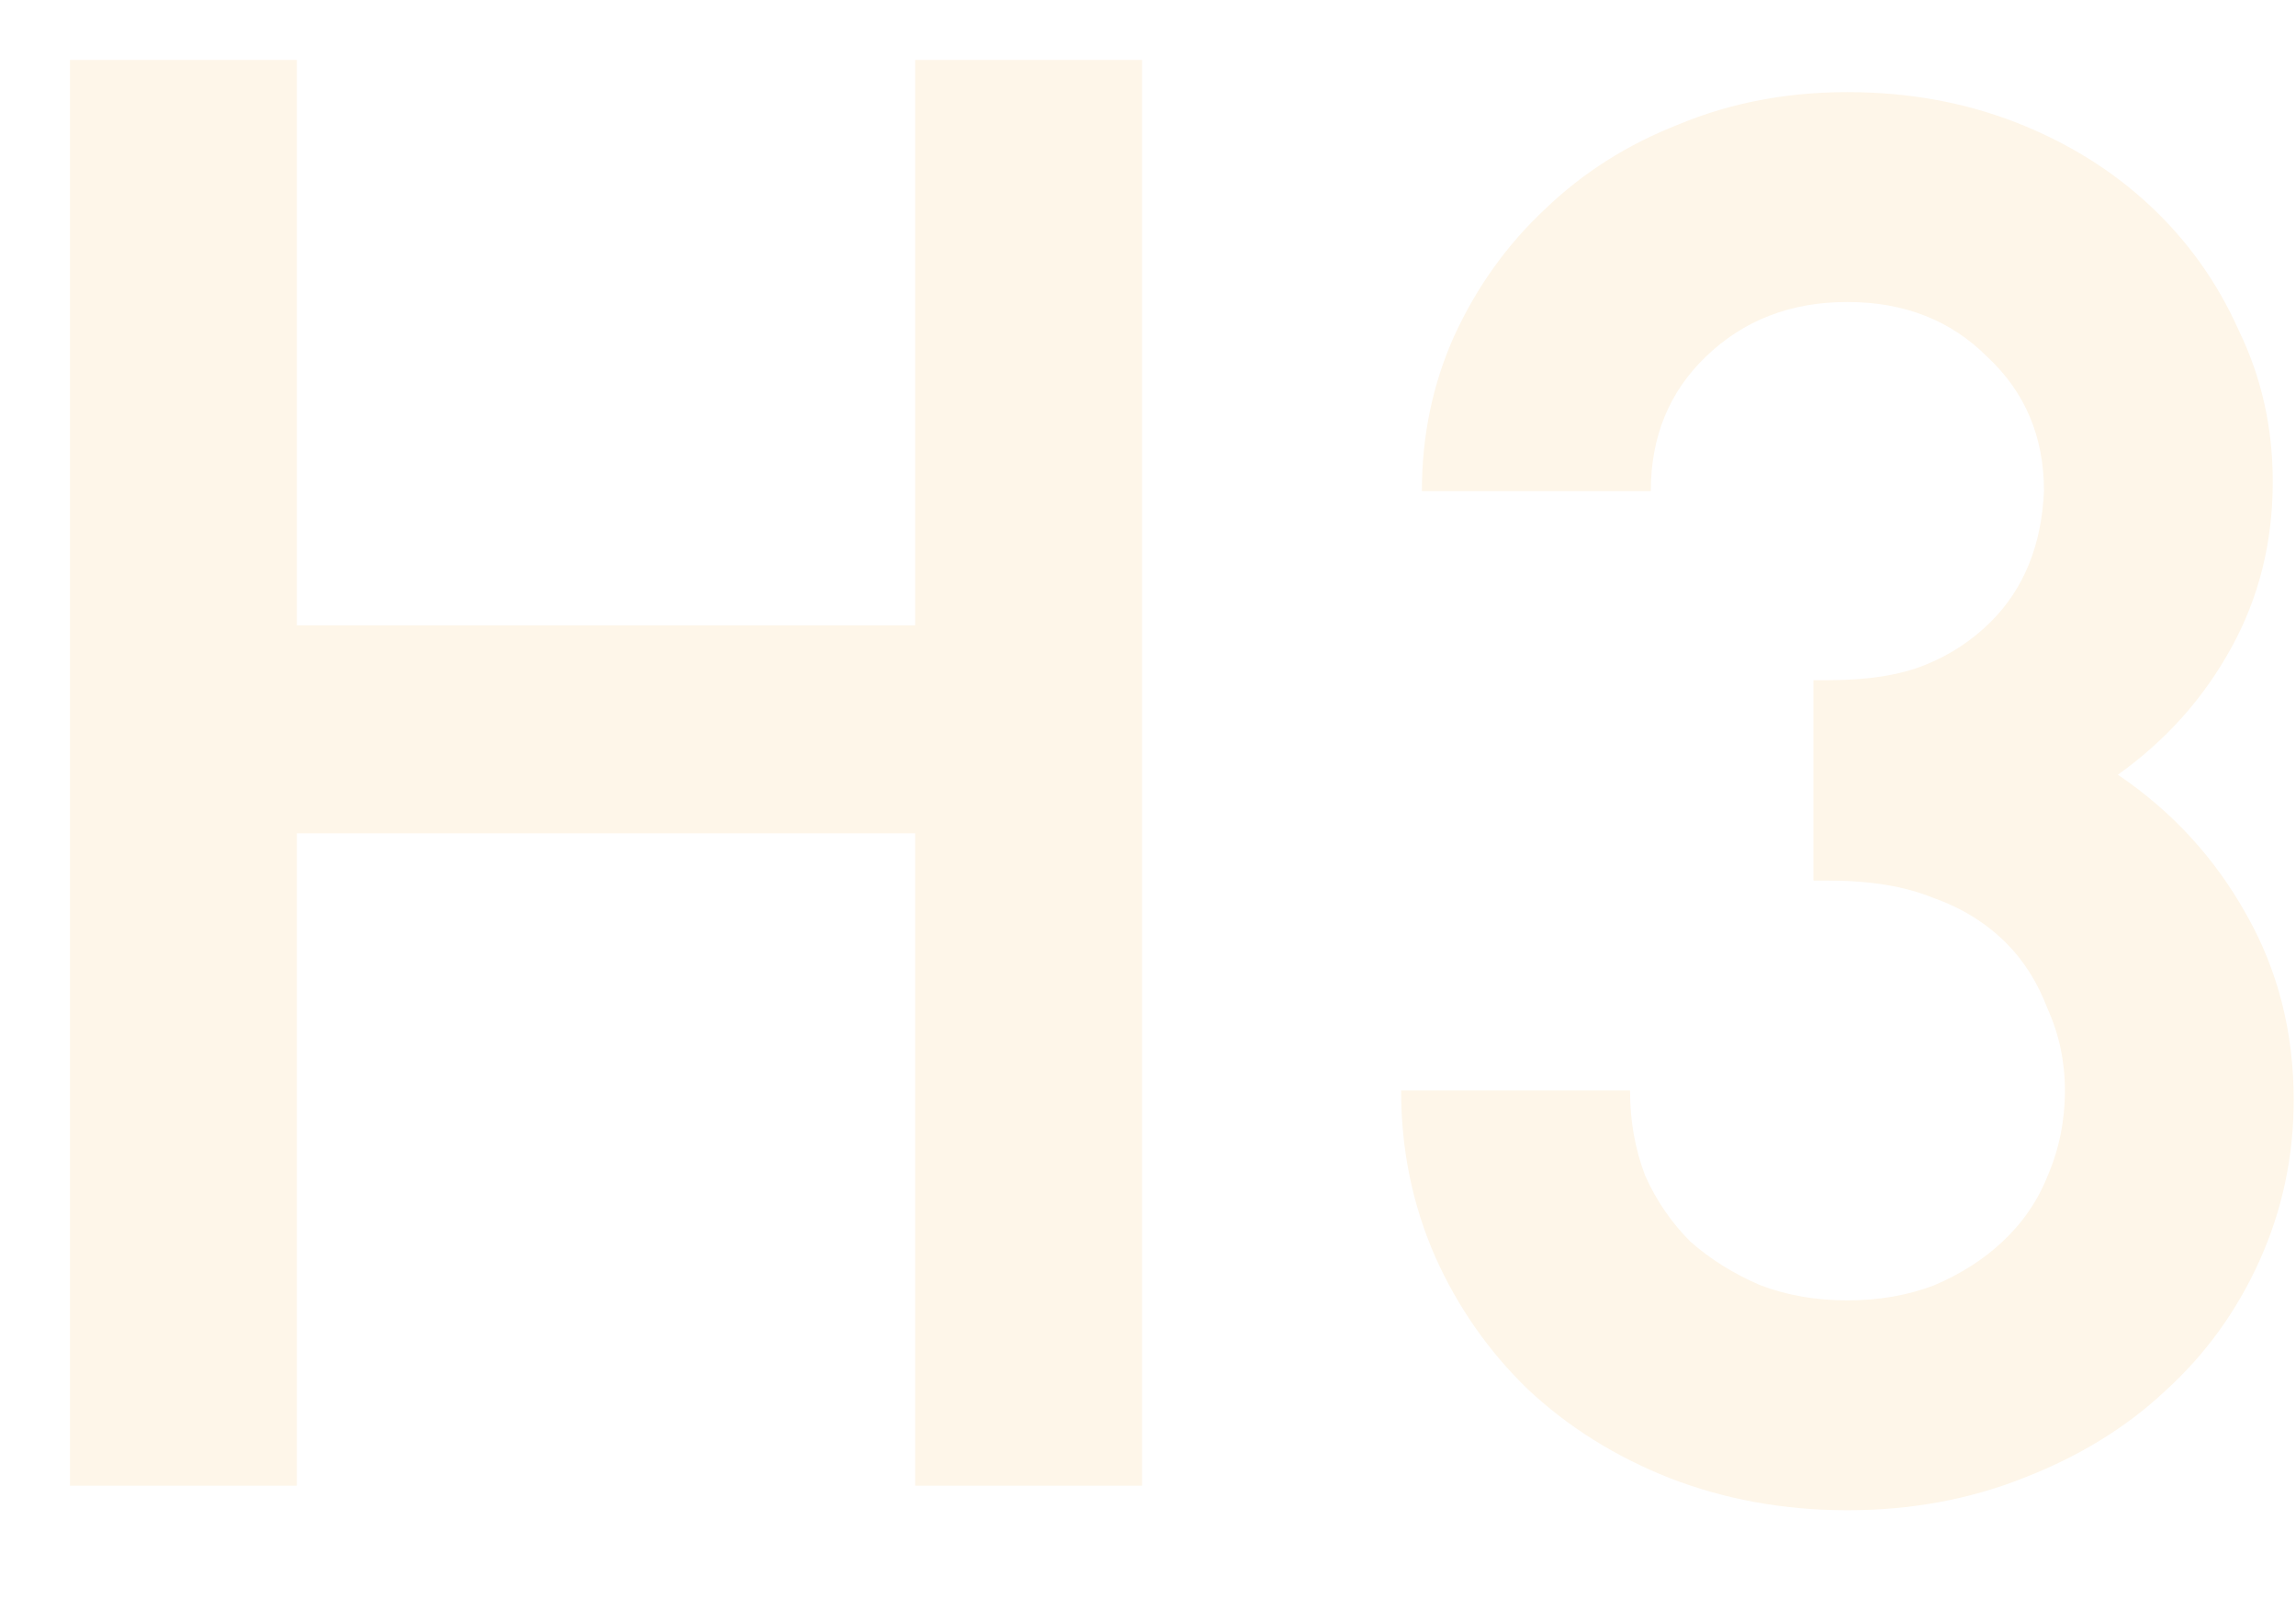
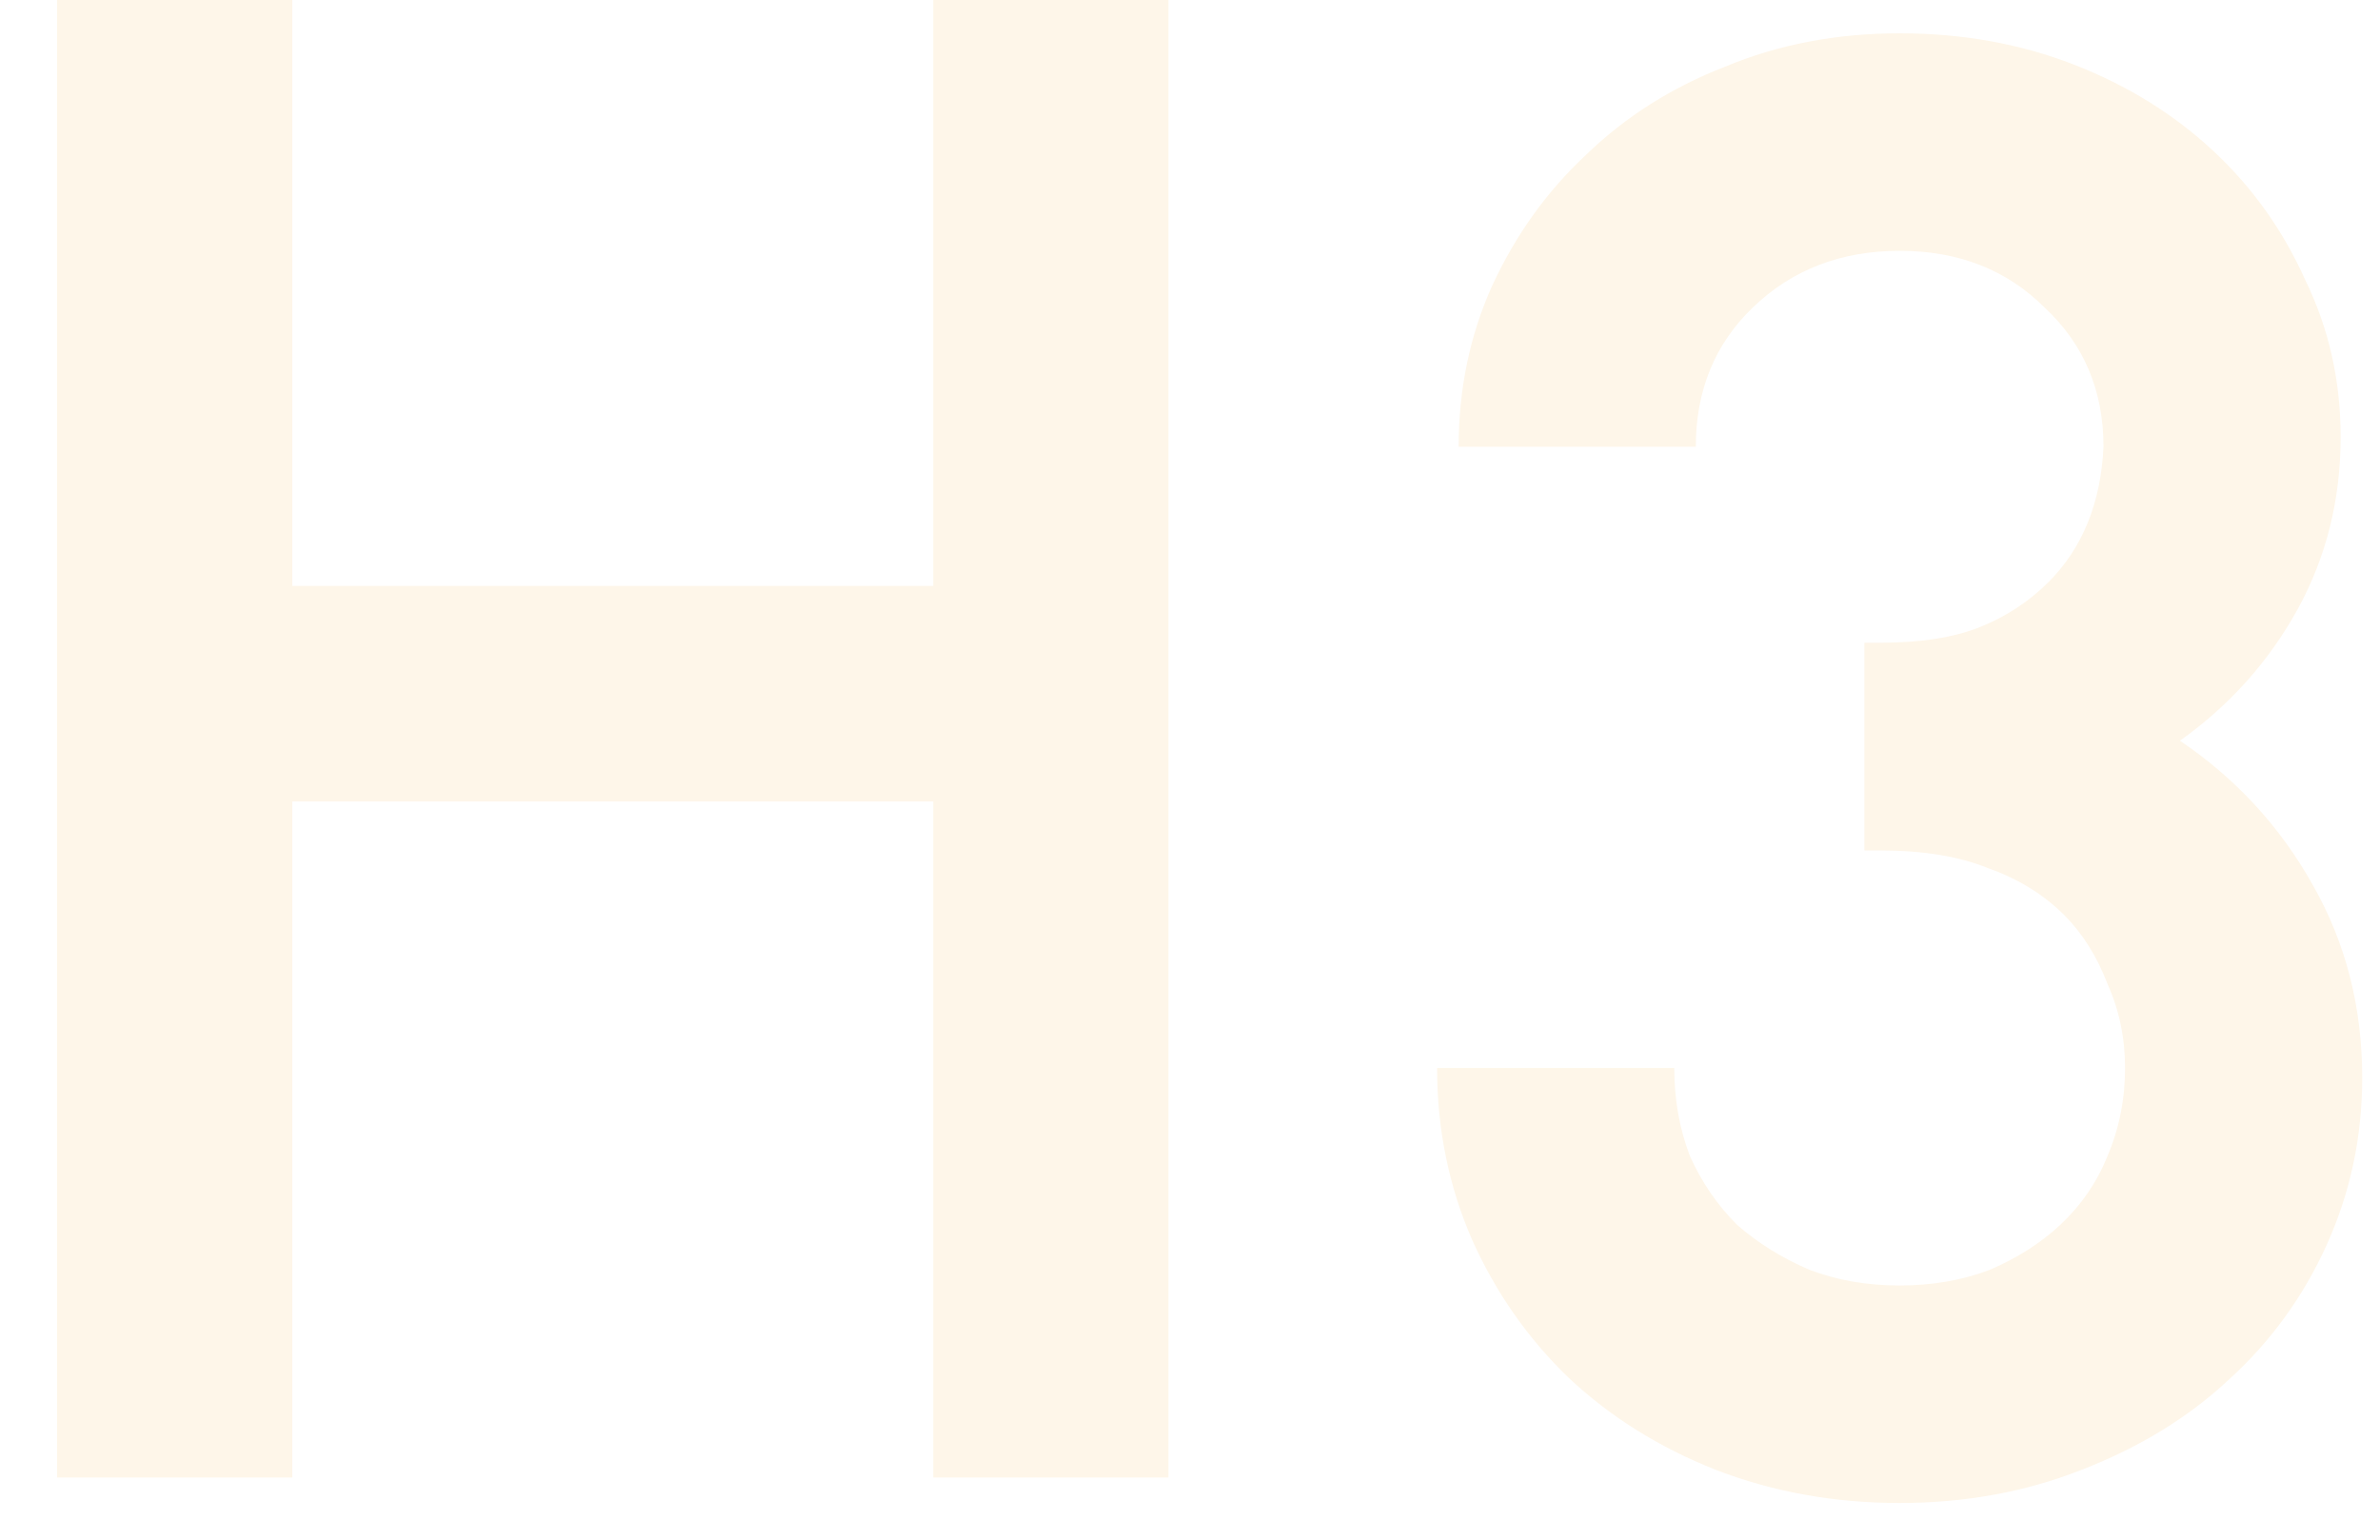
- <svg xmlns="http://www.w3.org/2000/svg" width="17" height="12" viewBox="0 0 17 12" fill="none">
-   <path d="M2.198 0.444V4.63H6.776V0.444H8.456V11H6.776V6.17H2.198V11H0.518V0.444H2.198ZM15.681 5.736C16.082 6.007 16.399 6.352 16.633 6.772C16.866 7.183 16.983 7.64 16.983 8.144C16.983 8.564 16.898 8.961 16.73 9.334C16.562 9.707 16.329 10.029 16.03 10.3C15.741 10.571 15.391 10.785 14.98 10.944C14.579 11.103 14.145 11.182 13.678 11.182C13.212 11.182 12.773 11.103 12.363 10.944C11.961 10.785 11.611 10.566 11.312 10.286C11.023 10.006 10.794 9.679 10.627 9.306C10.459 8.923 10.374 8.513 10.374 8.074H12.069C12.069 8.298 12.106 8.508 12.181 8.704C12.264 8.891 12.377 9.054 12.517 9.194C12.666 9.325 12.838 9.432 13.034 9.516C13.23 9.591 13.445 9.628 13.678 9.628C13.912 9.628 14.127 9.591 14.322 9.516C14.518 9.432 14.687 9.325 14.826 9.194C14.976 9.054 15.088 8.891 15.162 8.704C15.246 8.508 15.289 8.298 15.289 8.074C15.289 7.859 15.246 7.659 15.162 7.472C15.088 7.276 14.985 7.113 14.854 6.982C14.705 6.833 14.523 6.721 14.309 6.646C14.103 6.562 13.847 6.52 13.539 6.52H13.427V5.036H13.539C13.828 5.036 14.066 4.999 14.252 4.924C14.439 4.849 14.602 4.742 14.742 4.602C14.985 4.359 15.116 4.037 15.134 3.636C15.134 3.235 14.995 2.903 14.714 2.642C14.444 2.371 14.098 2.236 13.678 2.236C13.258 2.236 12.909 2.371 12.629 2.642C12.358 2.903 12.223 3.235 12.223 3.636H10.528C10.528 3.225 10.608 2.843 10.767 2.488C10.934 2.124 11.159 1.811 11.438 1.55C11.719 1.279 12.05 1.069 12.432 0.92C12.815 0.761 13.23 0.682 13.678 0.682C14.127 0.682 14.542 0.757 14.925 0.906C15.307 1.055 15.639 1.261 15.918 1.522C16.198 1.783 16.418 2.091 16.576 2.446C16.744 2.791 16.828 3.165 16.828 3.566C16.828 4.014 16.726 4.425 16.52 4.798C16.315 5.171 16.035 5.484 15.681 5.736Z" fill="#FEF6E9" />
+ <svg xmlns="http://www.w3.org/2000/svg" width="17" height="11" viewBox="0 0 17 11" fill="none">
+   <path d="M2.088 0V4.186H6.666V0H8.346V10.556H6.666V5.726H2.088V10.556H0.408V0H2.088Z" fill="#FEF6E9" />
+   <path d="M15.571 5.292C15.972 5.563 16.289 5.908 16.523 6.328C16.756 6.739 16.873 7.196 16.873 7.7C16.873 8.12 16.789 8.517 16.621 8.89C16.453 9.263 16.219 9.585 15.921 9.856C15.631 10.127 15.281 10.341 14.871 10.5C14.469 10.659 14.035 10.738 13.569 10.738C13.102 10.738 12.663 10.659 12.253 10.5C11.851 10.341 11.501 10.122 11.203 9.842C10.913 9.562 10.685 9.235 10.517 8.862C10.349 8.479 10.265 8.069 10.265 7.63H11.959C11.959 7.854 11.996 8.064 12.071 8.26C12.155 8.447 12.267 8.61 12.407 8.75C12.556 8.881 12.729 8.988 12.925 9.072C13.121 9.147 13.335 9.184 13.569 9.184C13.802 9.184 14.017 9.147 14.213 9.072C14.409 8.988 14.577 8.881 14.717 8.75C14.866 8.61 14.978 8.447 15.053 8.26C15.137 8.064 15.179 7.854 15.179 7.63C15.179 7.415 15.137 7.215 15.053 7.028C14.978 6.832 14.875 6.669 14.745 6.538C14.595 6.389 14.413 6.277 14.199 6.202C13.993 6.118 13.737 6.076 13.429 6.076H13.317V4.592H13.429C13.718 4.592 13.956 4.555 14.143 4.48C14.329 4.405 14.493 4.298 14.633 4.158C14.875 3.915 15.006 3.593 15.025 3.192C15.025 2.791 14.885 2.459 14.605 2.198C14.334 1.927 13.989 1.792 13.569 1.792C13.149 1.792 12.799 1.927 12.519 2.198C12.248 2.459 12.113 2.791 12.113 3.192H10.419C10.419 2.781 10.498 2.399 10.657 2.044C10.825 1.68 11.049 1.367 11.329 1.106C11.609 0.835 11.94 0.625 12.323 0.476C12.705 0.317 13.121 0.238 13.569 0.238C14.017 0.238 14.432 0.313 14.815 0.462C15.197 0.611 15.529 0.817 15.809 1.078C16.089 1.339 16.308 1.647 16.467 2.002C16.635 2.347 16.719 2.721 16.719 3.122C16.719 3.57 16.616 3.981 16.411 4.354C16.205 4.727 15.925 5.04 15.571 5.292Z" fill="#FEF6E9" />
</svg>
